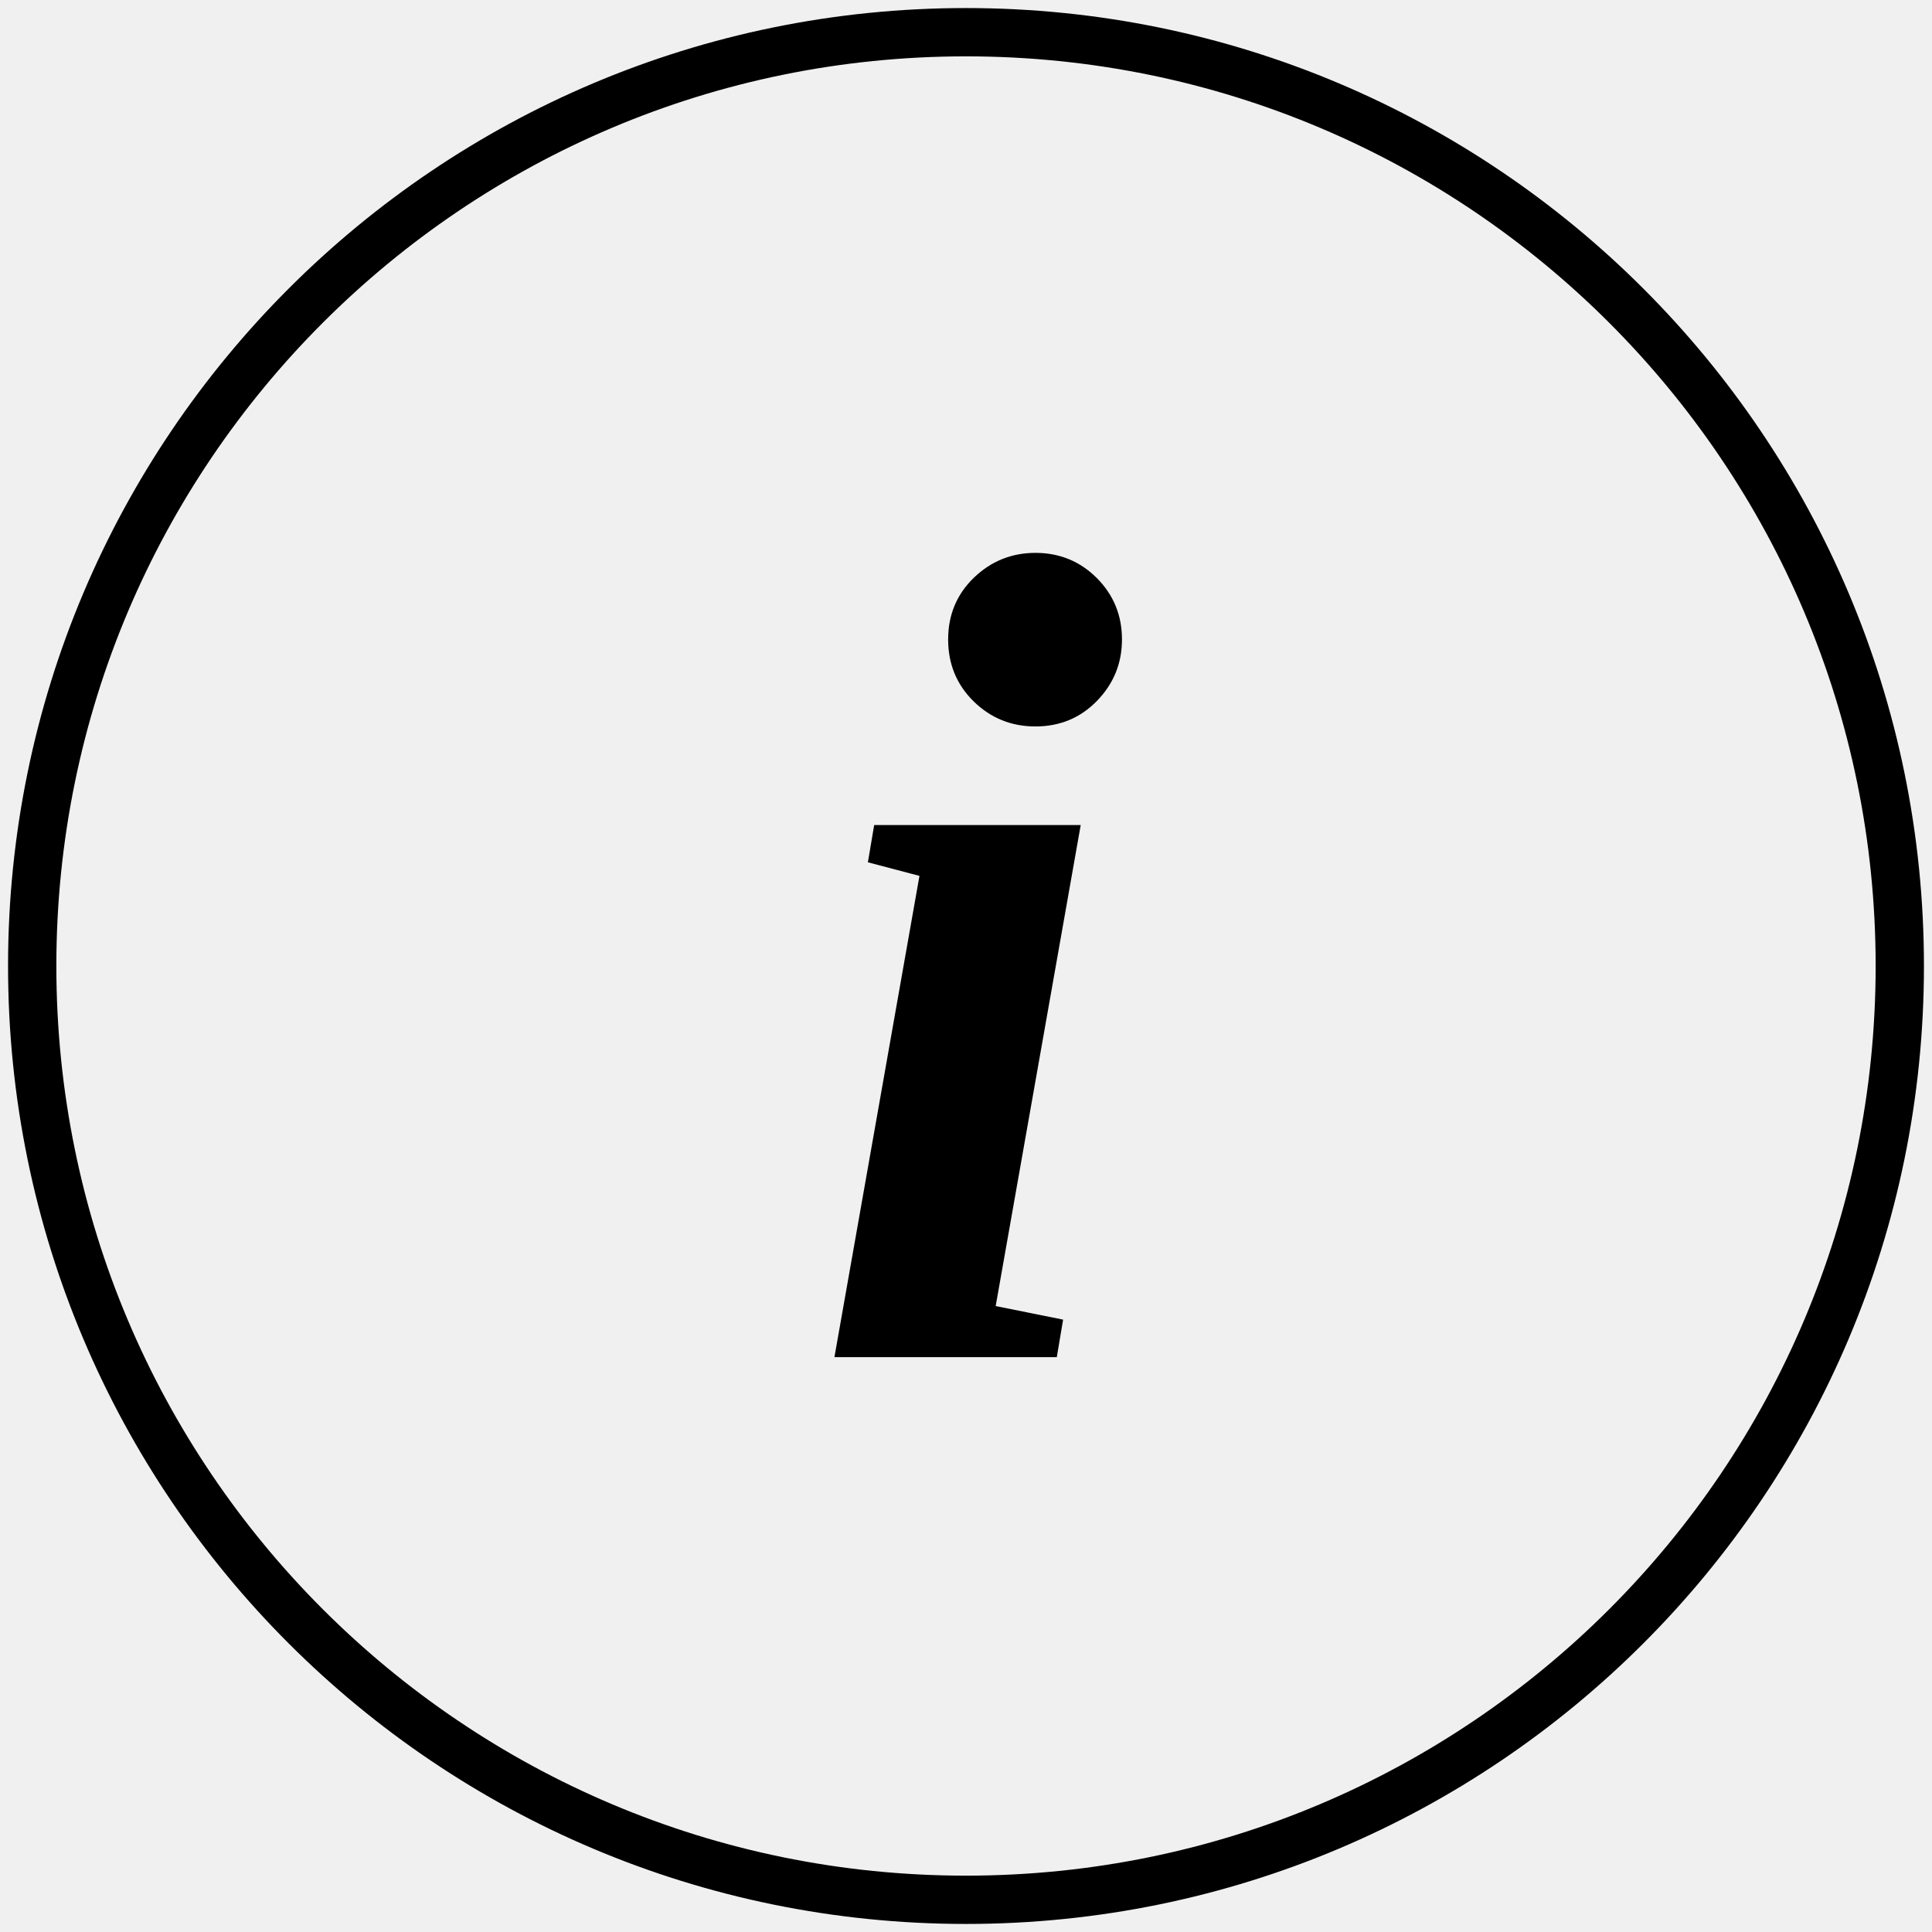
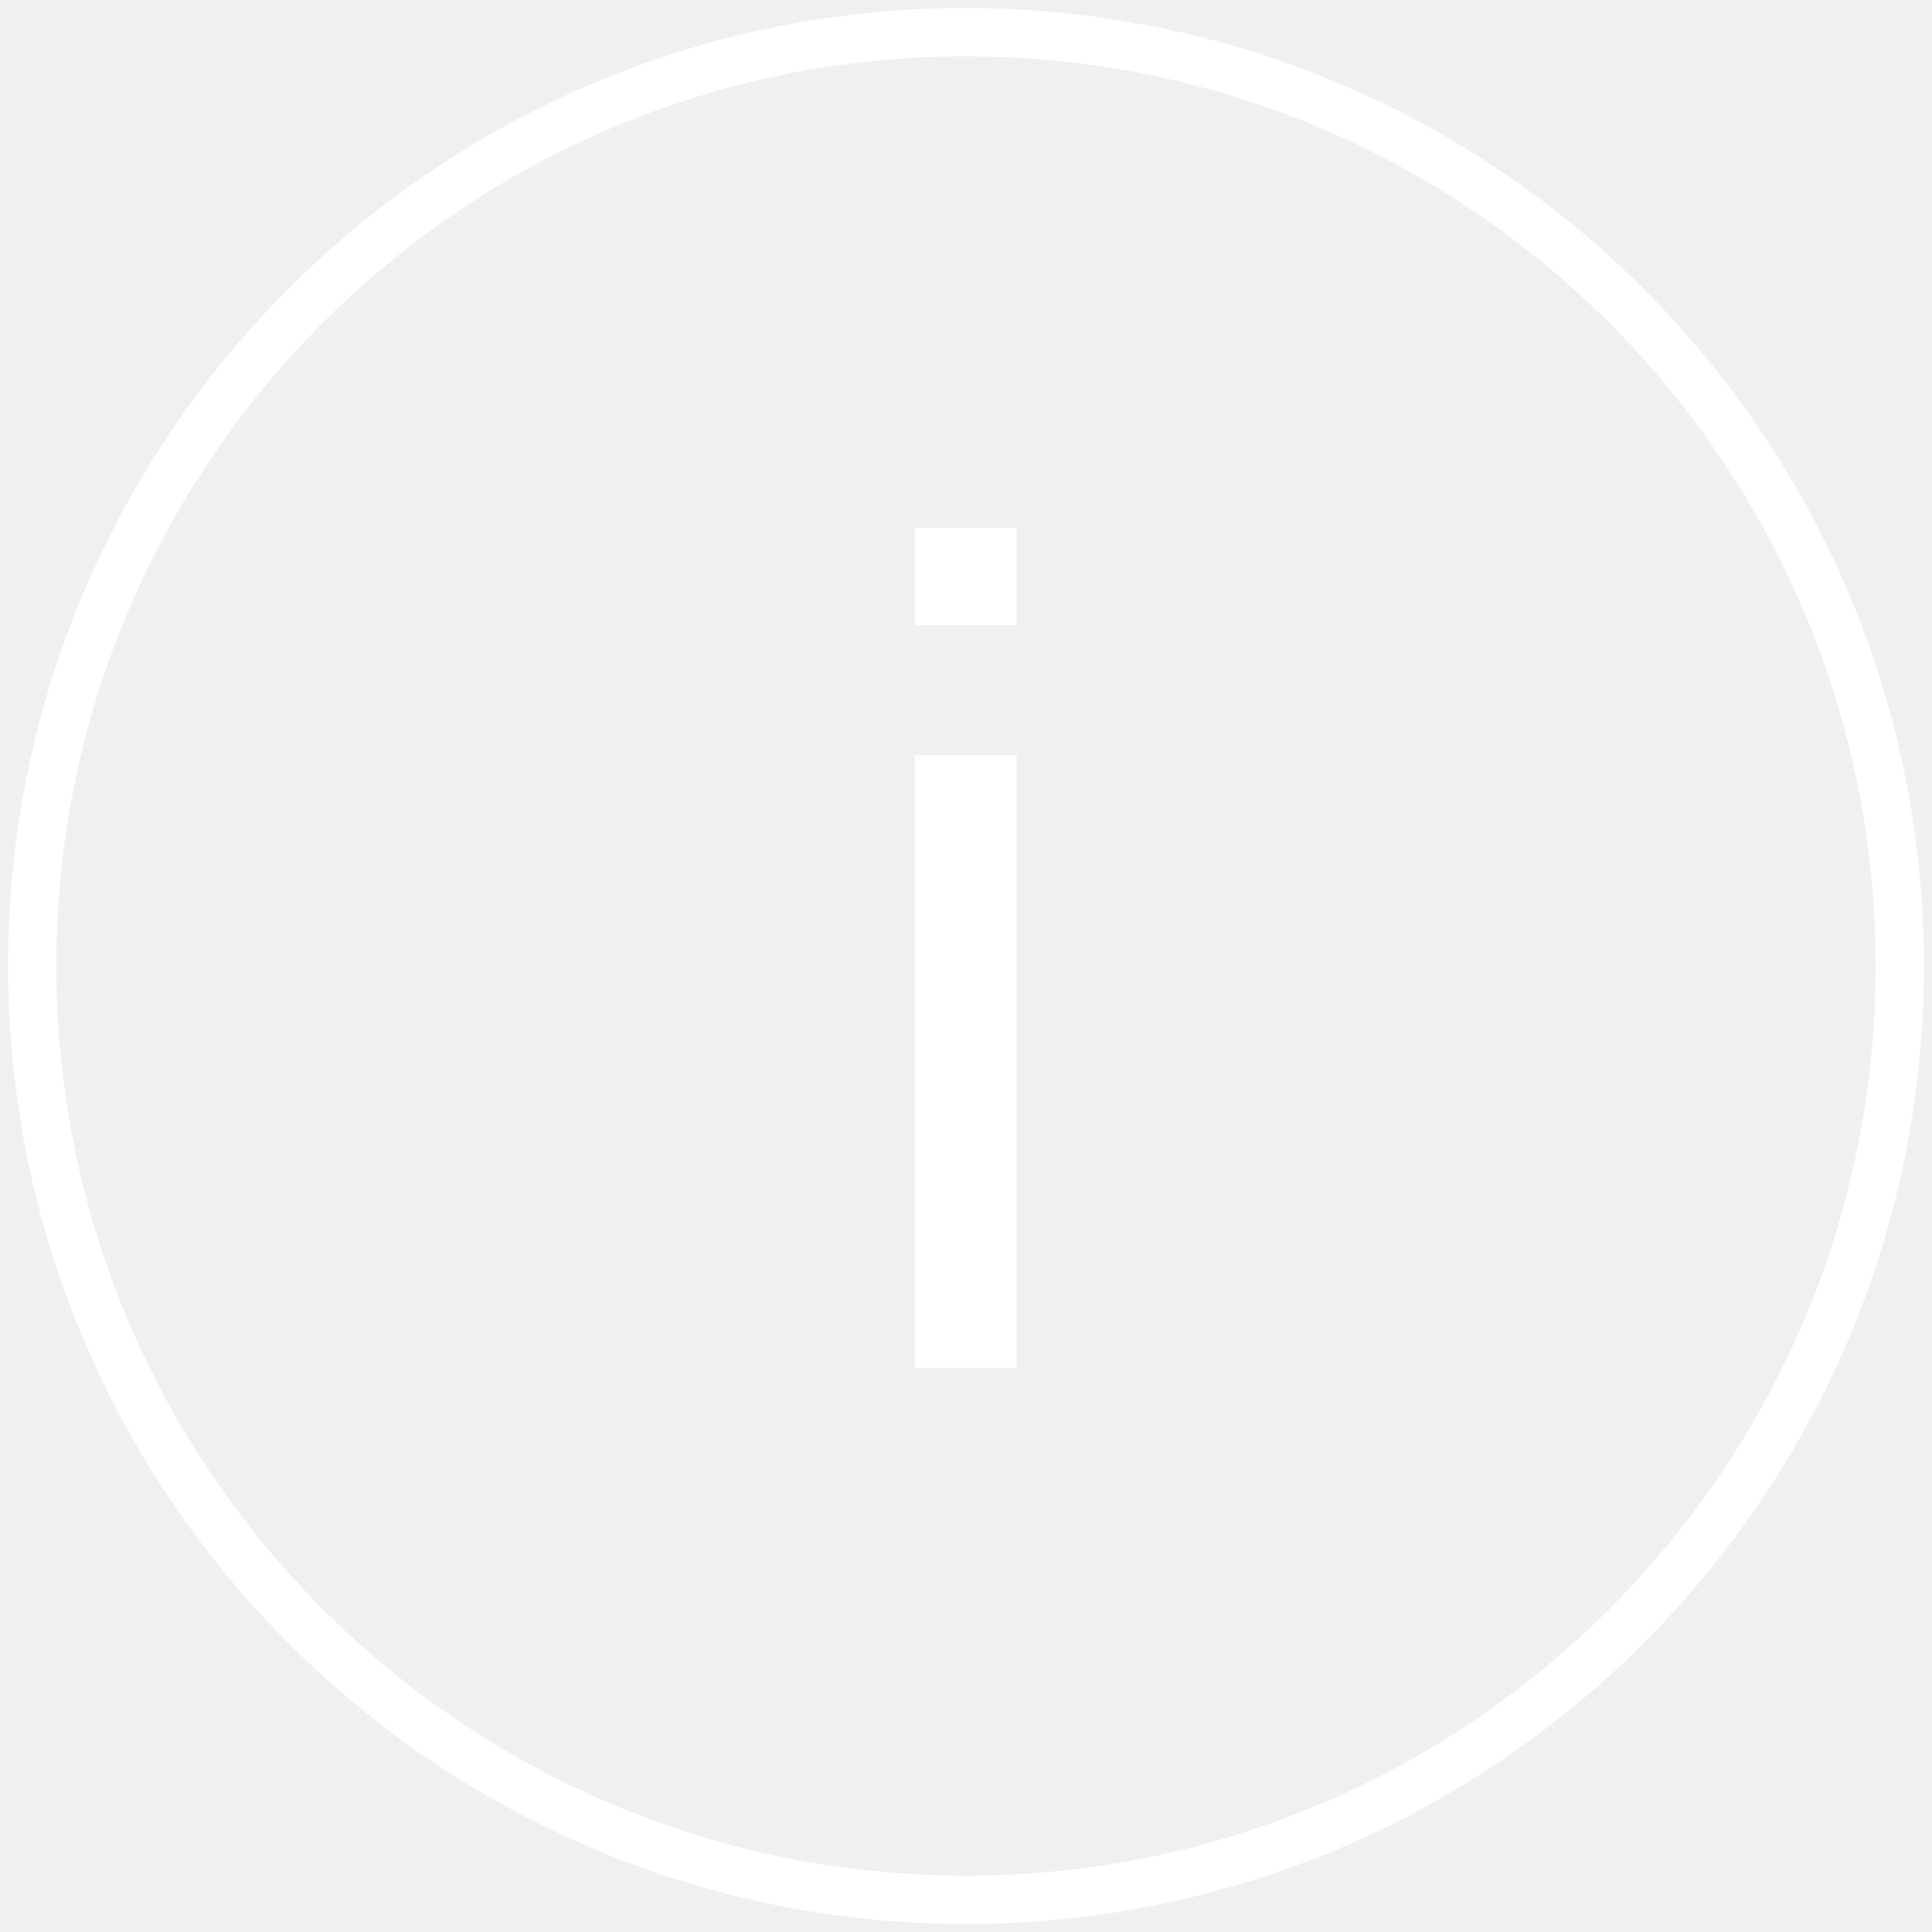
<svg xmlns="http://www.w3.org/2000/svg" width="120" height="120" viewBox="0 0 120 120" role="img" aria-label="Info">
-   <circle cx="60" cy="60" r="58" fill="none" stroke="#000" stroke-width="3" />
-   <text x="60" y="60" text-anchor="middle" dominant-baseline="central" font-family="Georgia, 'Times New Roman', serif" font-size="72" font-style="italic" font-weight="700" fill="#000">i</text>
+   <circle cx="60" cy="60" r="58" fill="none" stroke="#fff" stroke-width="3" />
+   <text x="60" y="60" text-anchor="middle" dominant-baseline="central" font-family="Arial, Helvetica, sans-serif" font-size="72" font-style="normal" font-weight="400" fill="#fff">i</text>
</svg>
